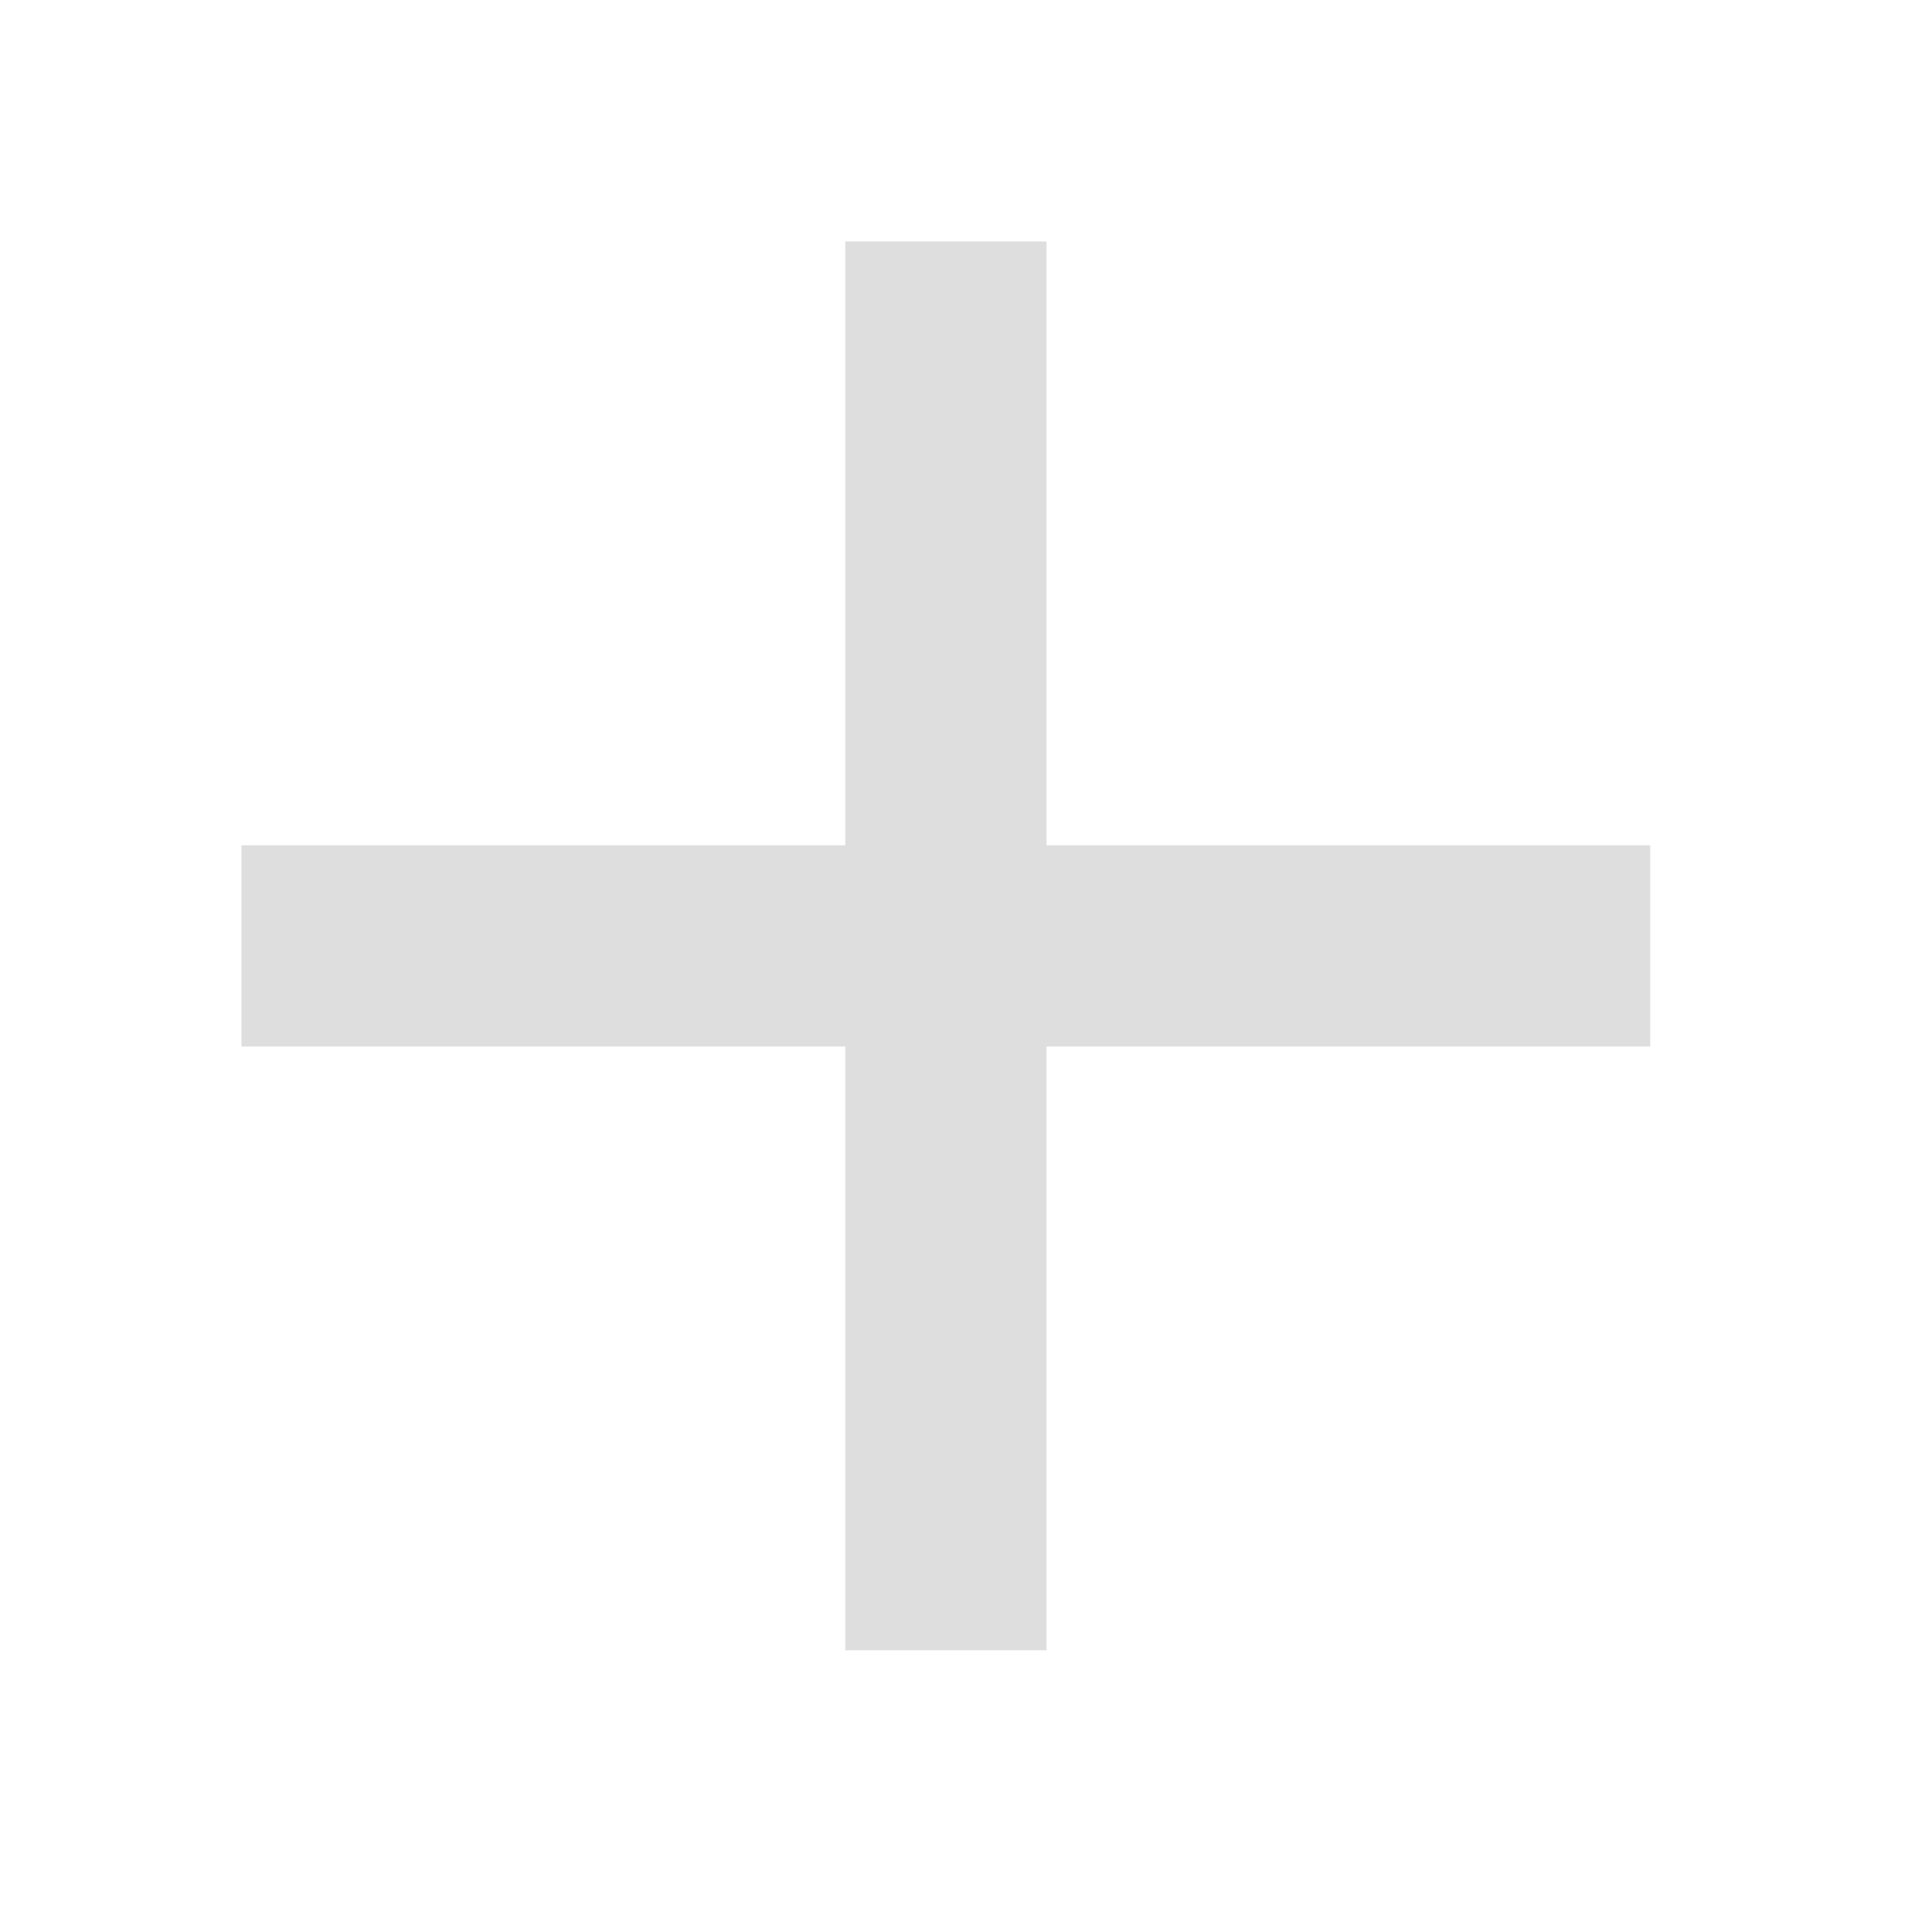
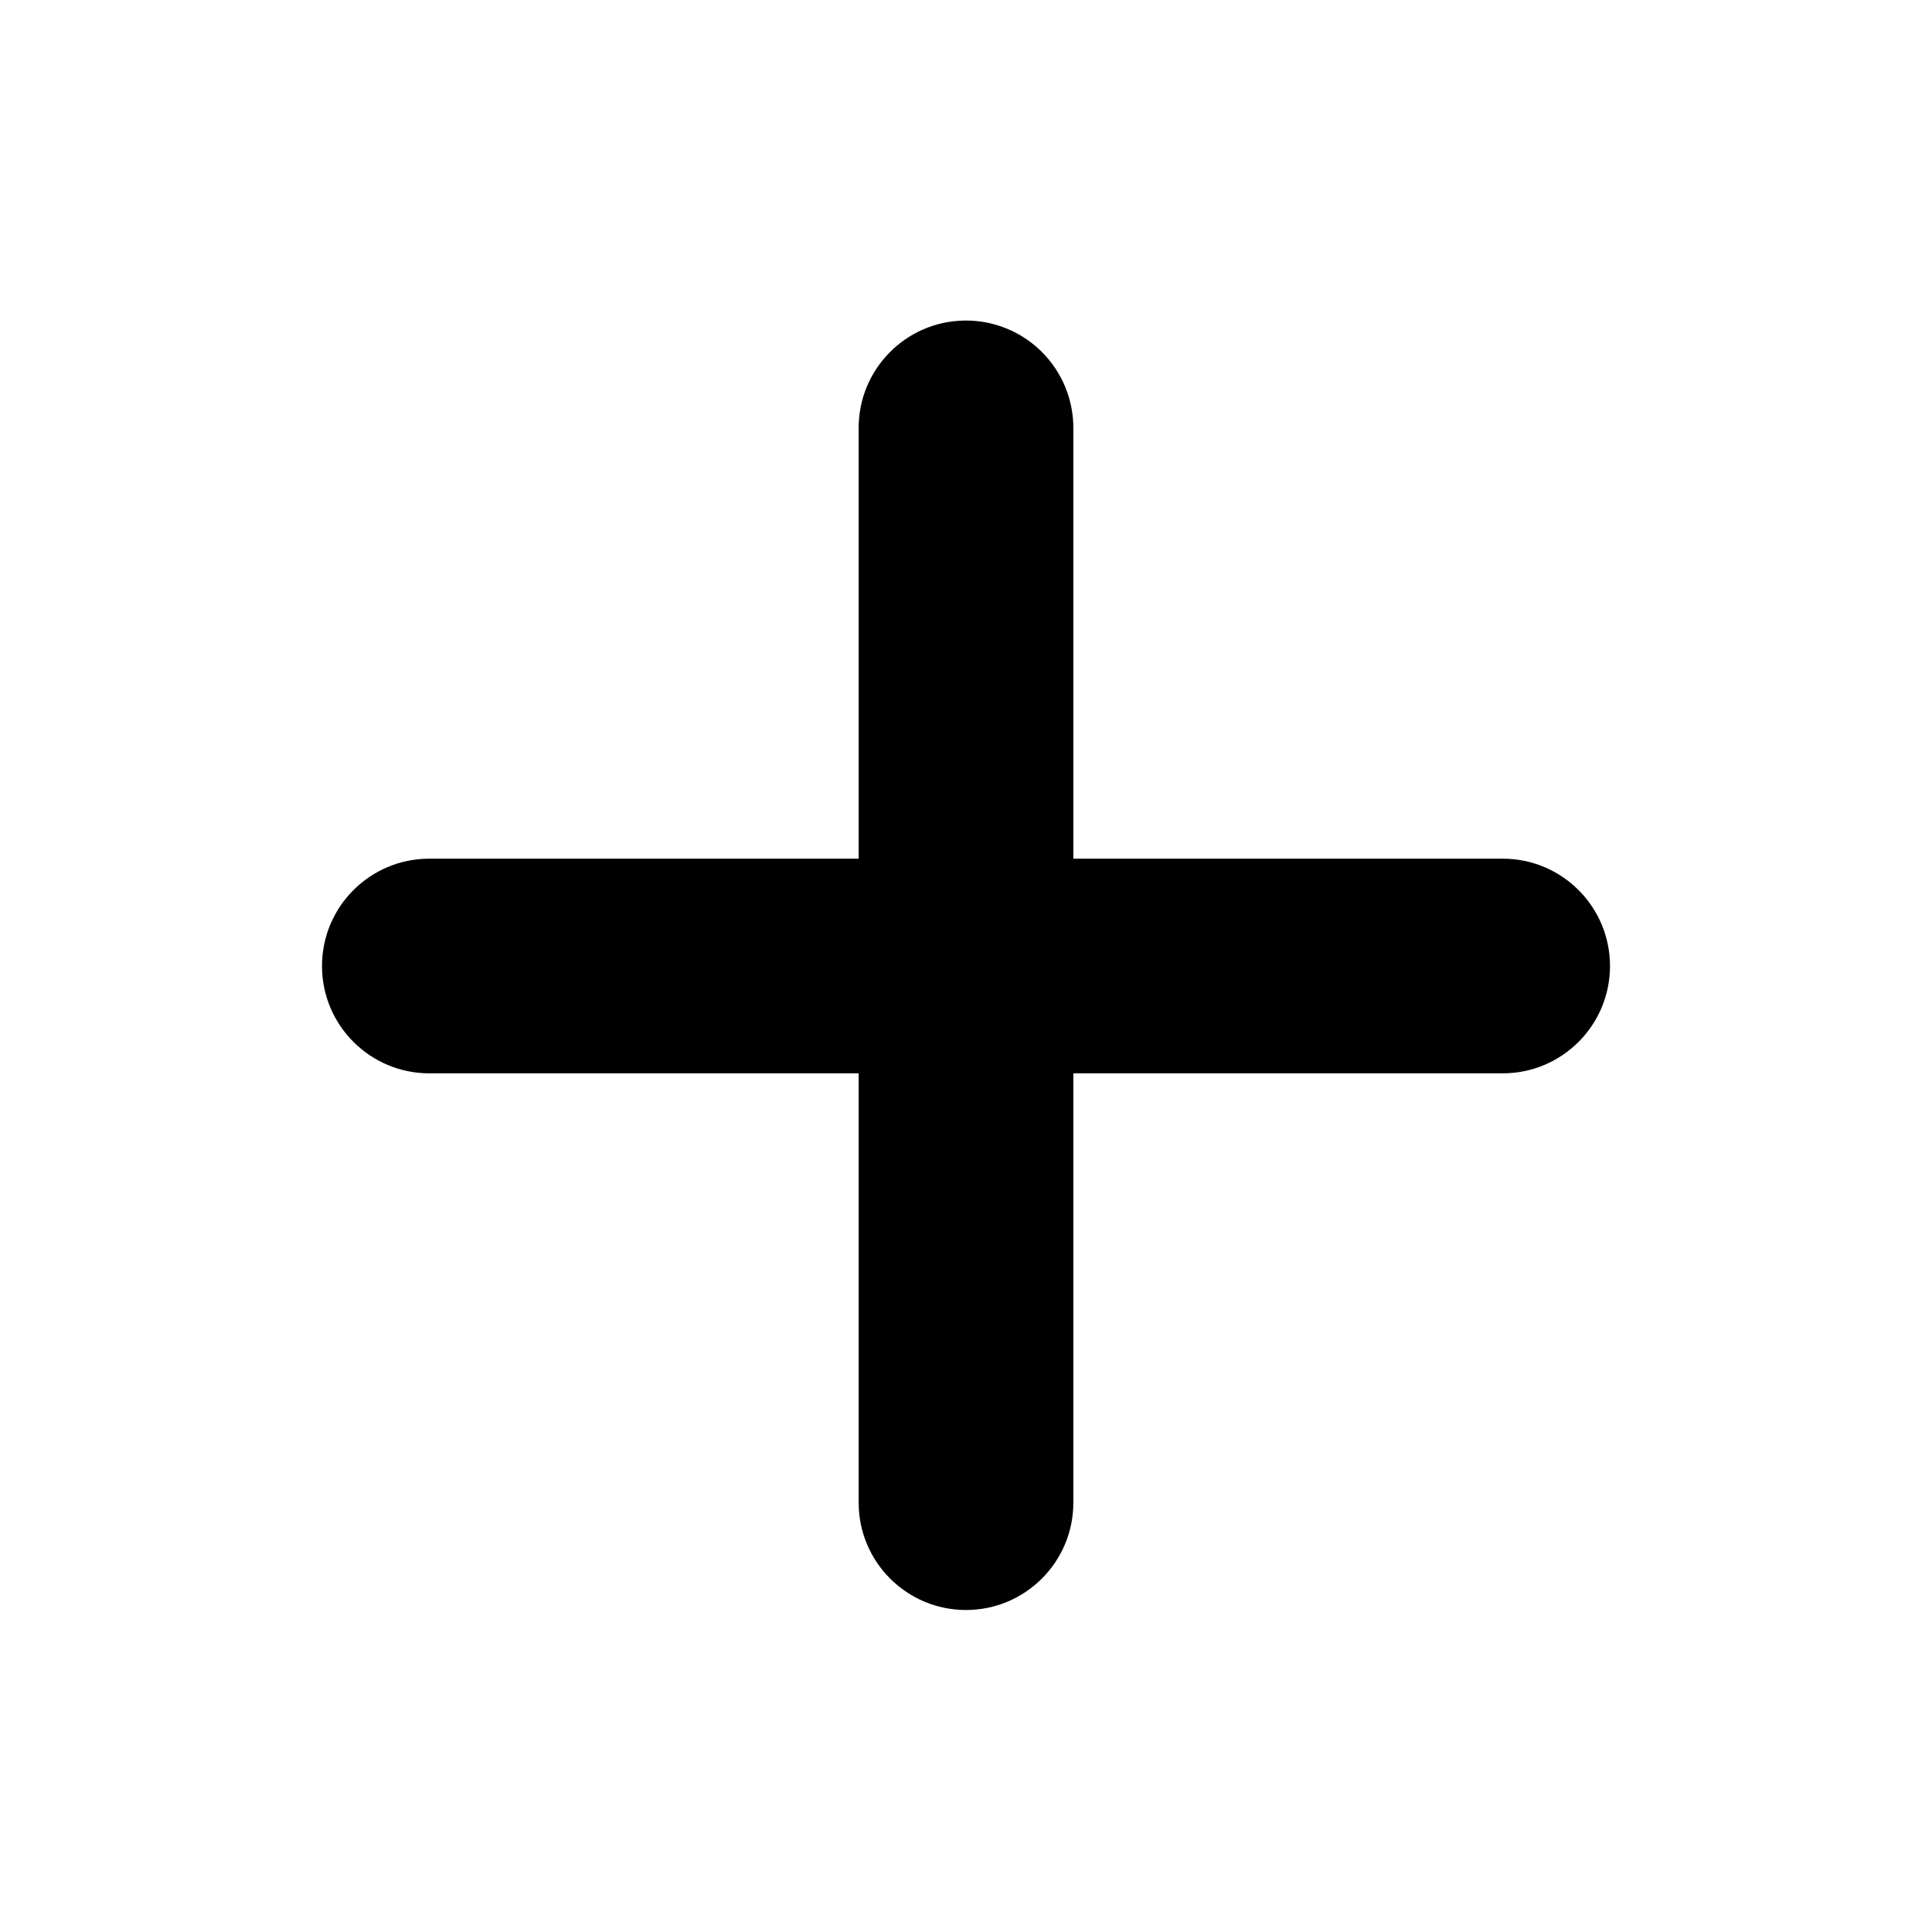
- <svg xmlns="http://www.w3.org/2000/svg" viewBox="0 0 48 48">
-   <defs>
-     <style>.cls-1{fill:#dedede;}</style>
-   </defs>
-   <path class="cls-1" d="M21 6H26V41H21z" />
-   <path class="cls-1" d="M6 21H41V26H6z" />
+ <svg xmlns="http://www.w3.org/2000/svg" viewBox="-3 -3 36 36">
+   <path class="plus" d="M 14.971 2.973 A 2 2 0 0 0 13 5 L 13 13 L 5 13 A 2 2 0 1 0 5 17 L 13 17 L 13 25 A 2 2 0 1 0 17 25 L 17 17 L 25 17 A 2 2 0 1 0 25 13 L 17 13 L 17 5 A 2 2 0 0 0 14.971 2.973 z" />
</svg>
